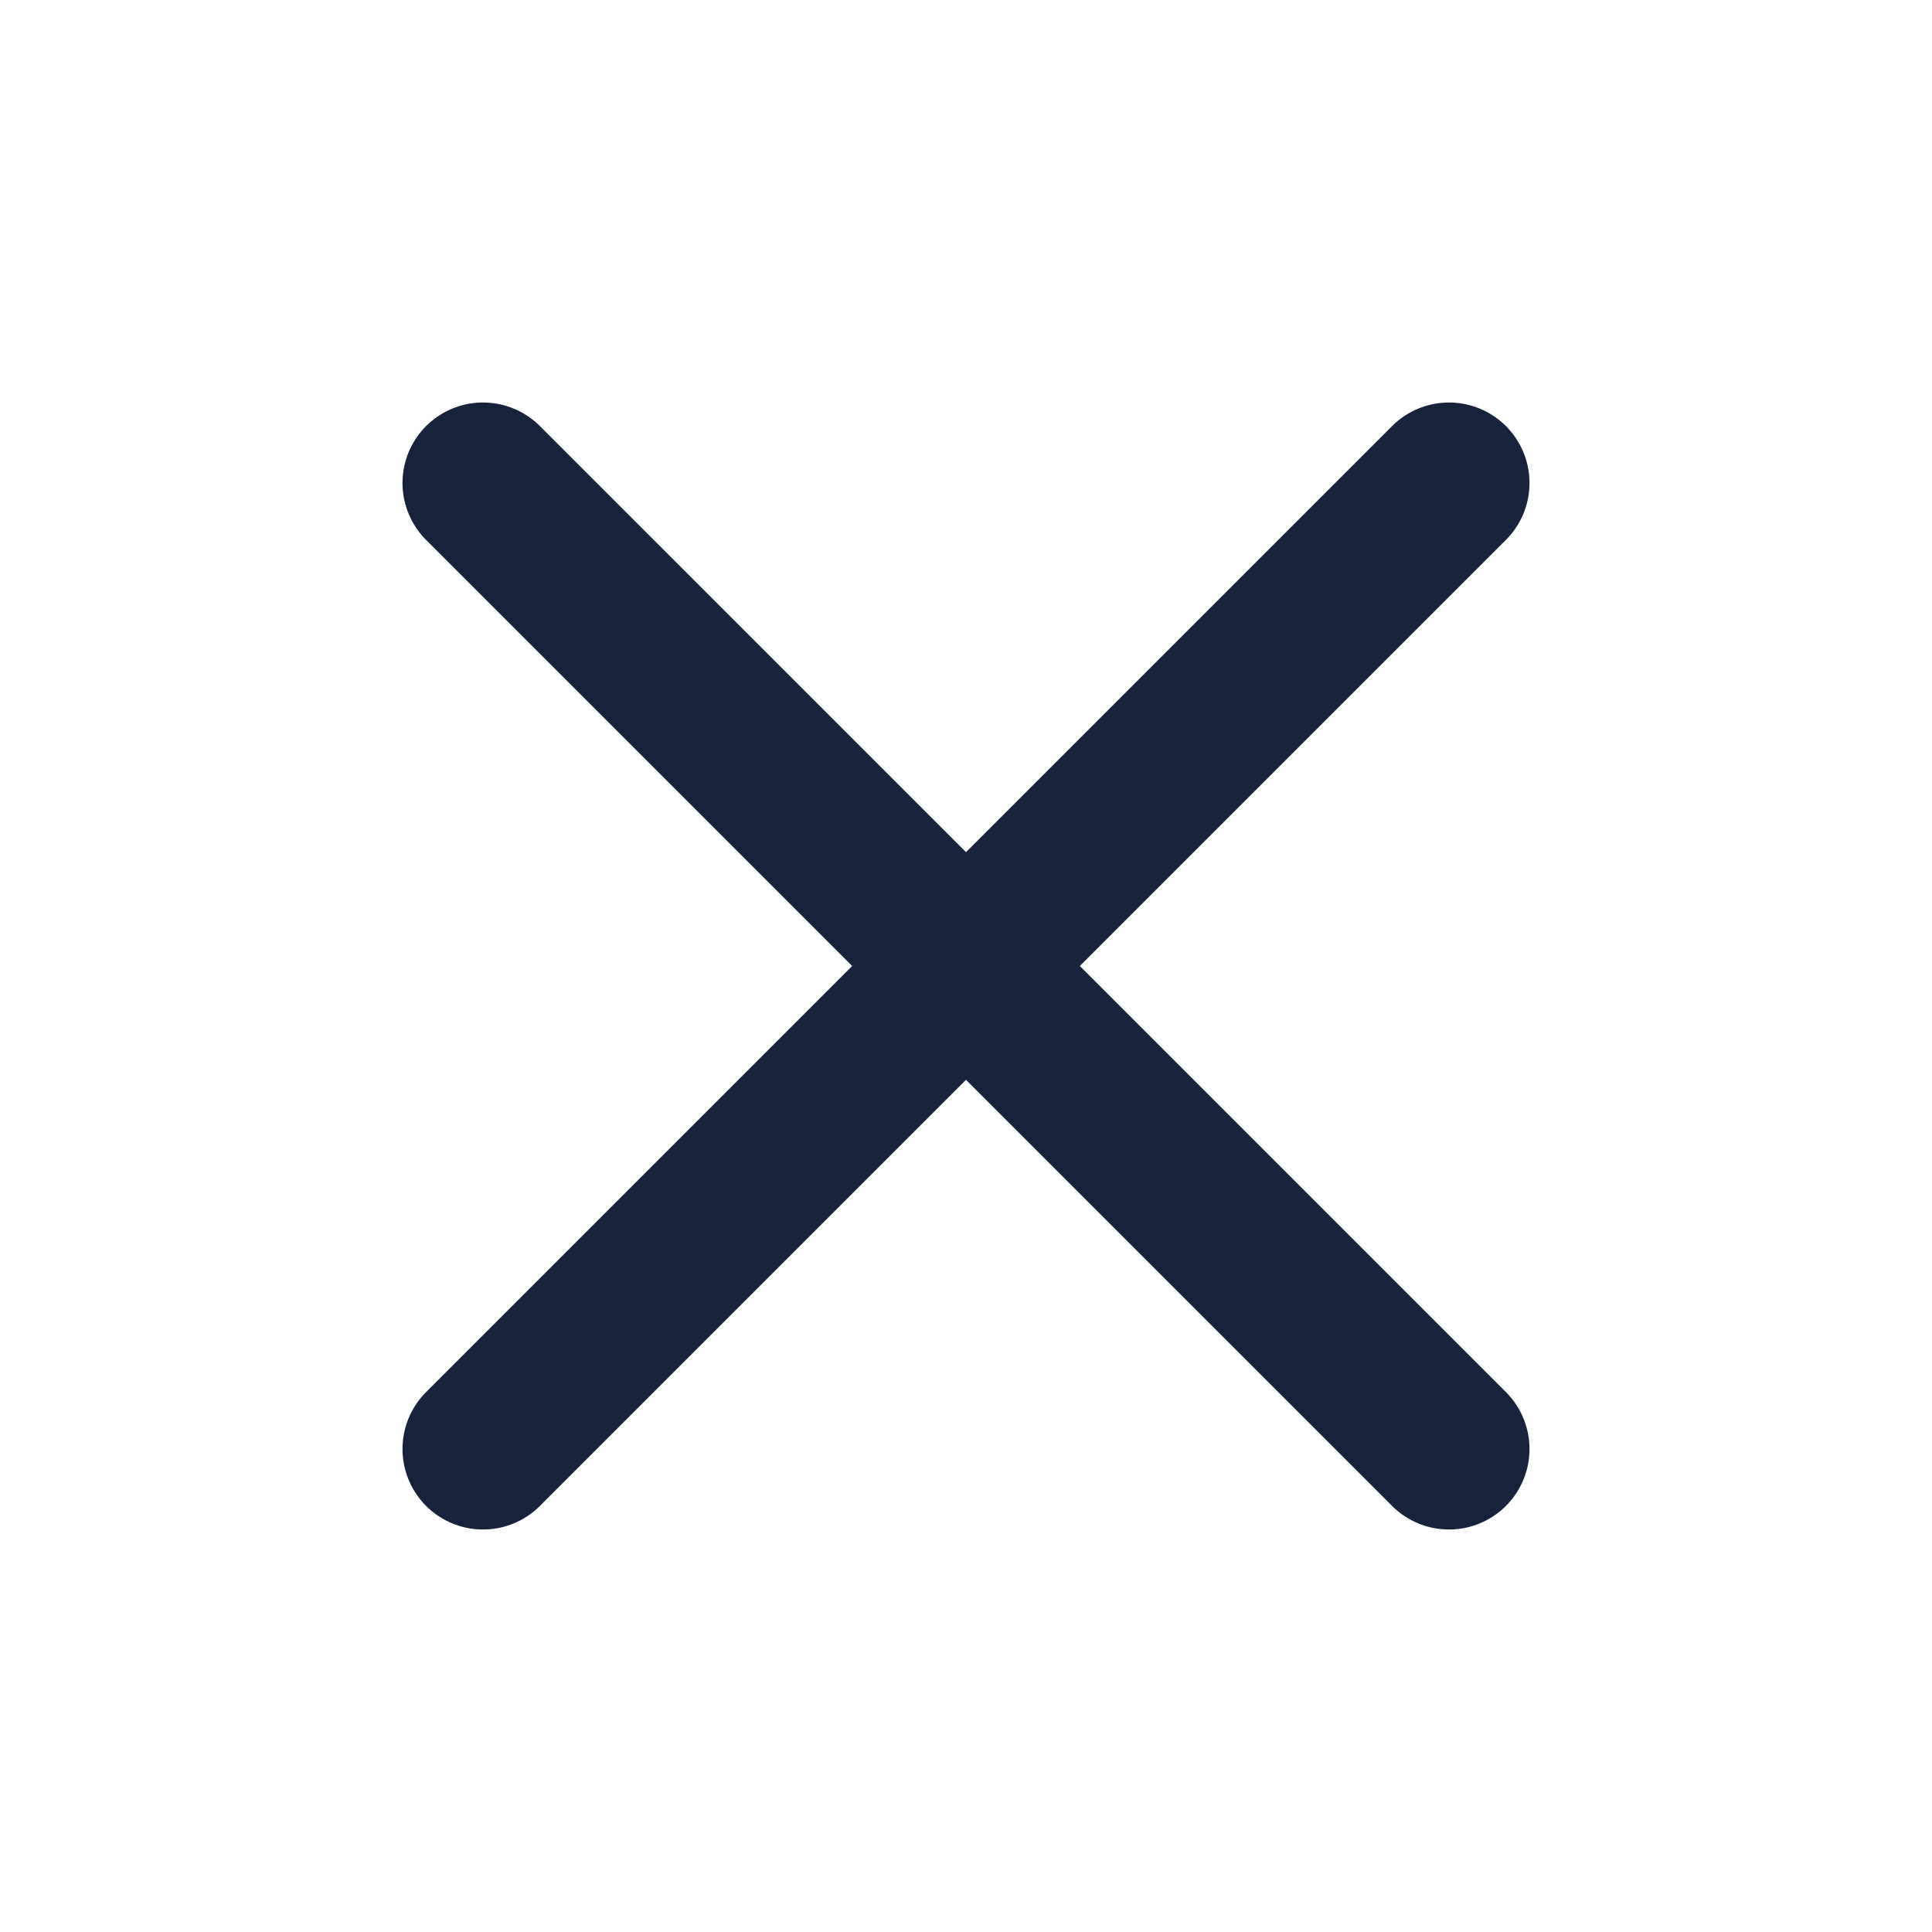
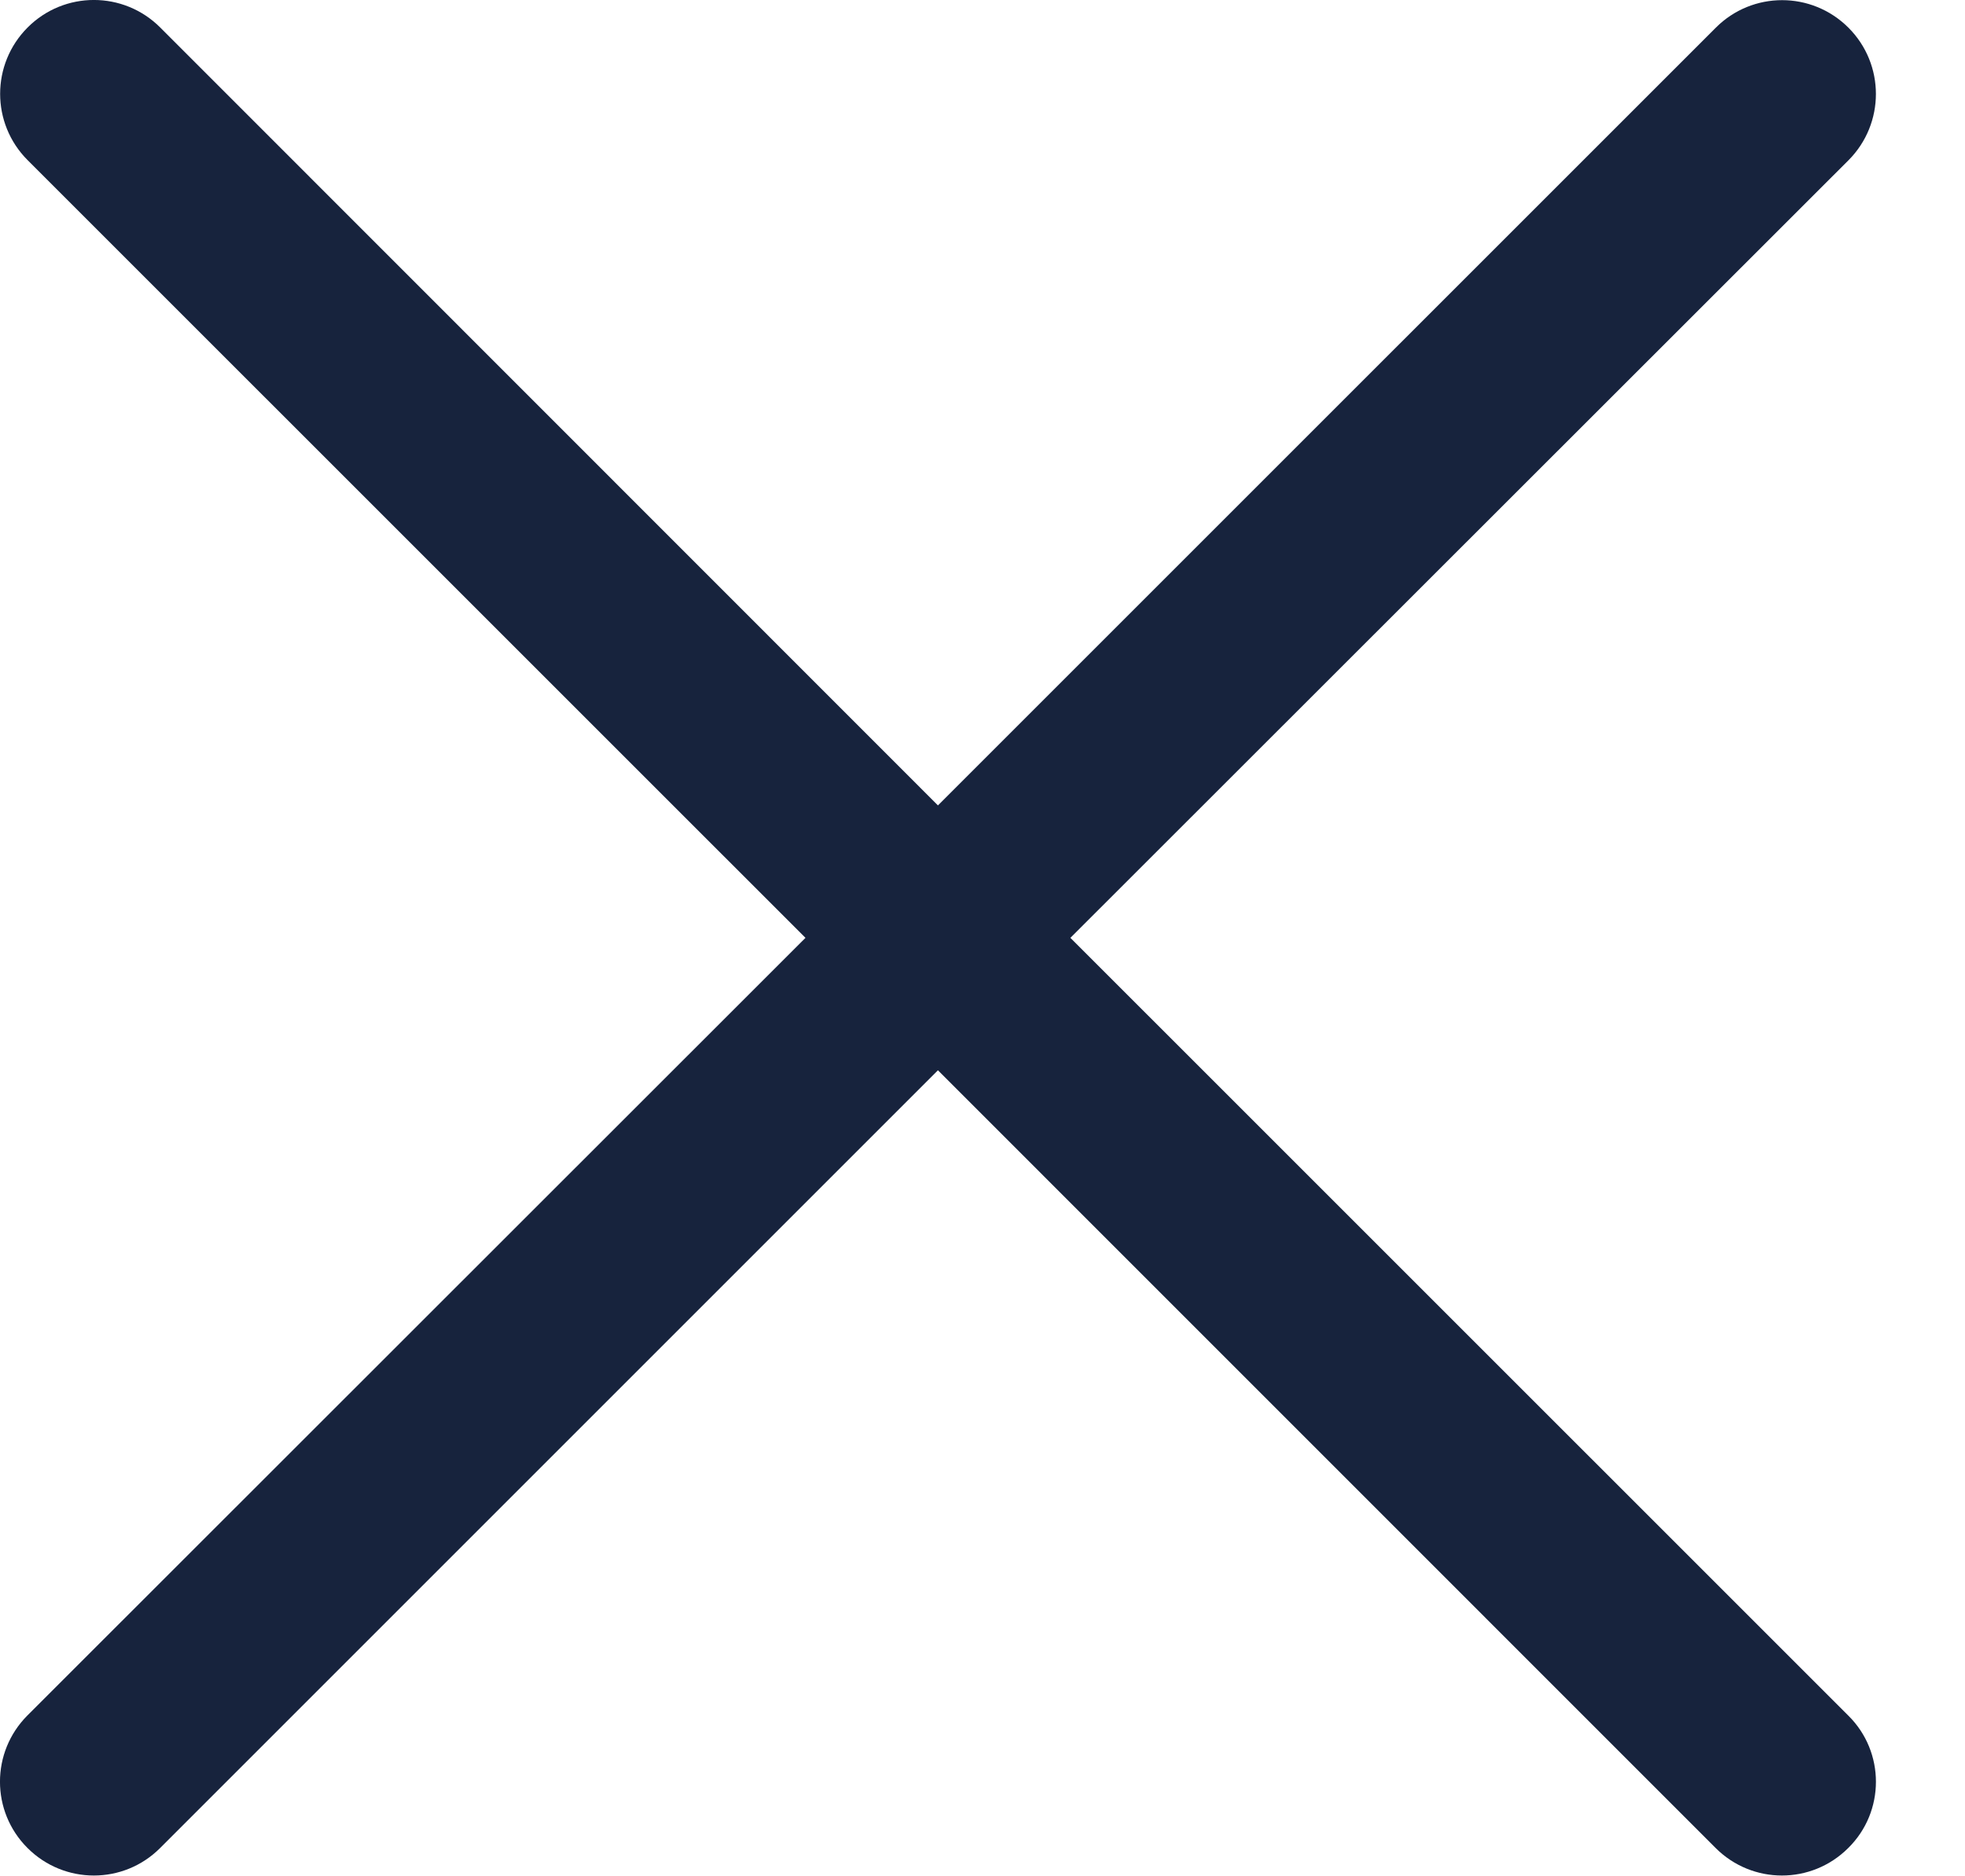
- <svg xmlns="http://www.w3.org/2000/svg" width="24" height="24" viewBox="0 0 24 24" fill="none">
-   <path d="M6 6L18 18" stroke="#17233D" stroke-width="2" stroke-linecap="round" />
-   <path d="M18 6L6 18" stroke="#17233D" stroke-width="2" stroke-linecap="round" />
+ <svg xmlns="http://www.w3.org/2000/svg" width="22" height="21" viewBox="0 0 22 21" fill="none">
+   <path d="M20.693 20.692C20.282 21.103 19.619 21.103 19.208 20.692L10.501 11.984L1.793 20.692C1.383 21.103 0.719 21.103 0.308 20.692C-0.103 20.282 -0.103 19.618 0.308 19.207L9.018 10.501L0.309 1.793C-0.101 1.382 -0.101 0.719 0.309 0.308C0.719 -0.103 1.383 -0.103 1.794 0.308L10.501 9.018L19.21 0.31C19.62 -0.101 20.284 -0.101 20.695 0.31C21.105 0.72 21.105 1.384 20.695 1.795L11.984 10.501L20.693 19.209C21.106 19.616 21.106 20.285 20.693 20.692Z" fill="#17233D" />
</svg>
